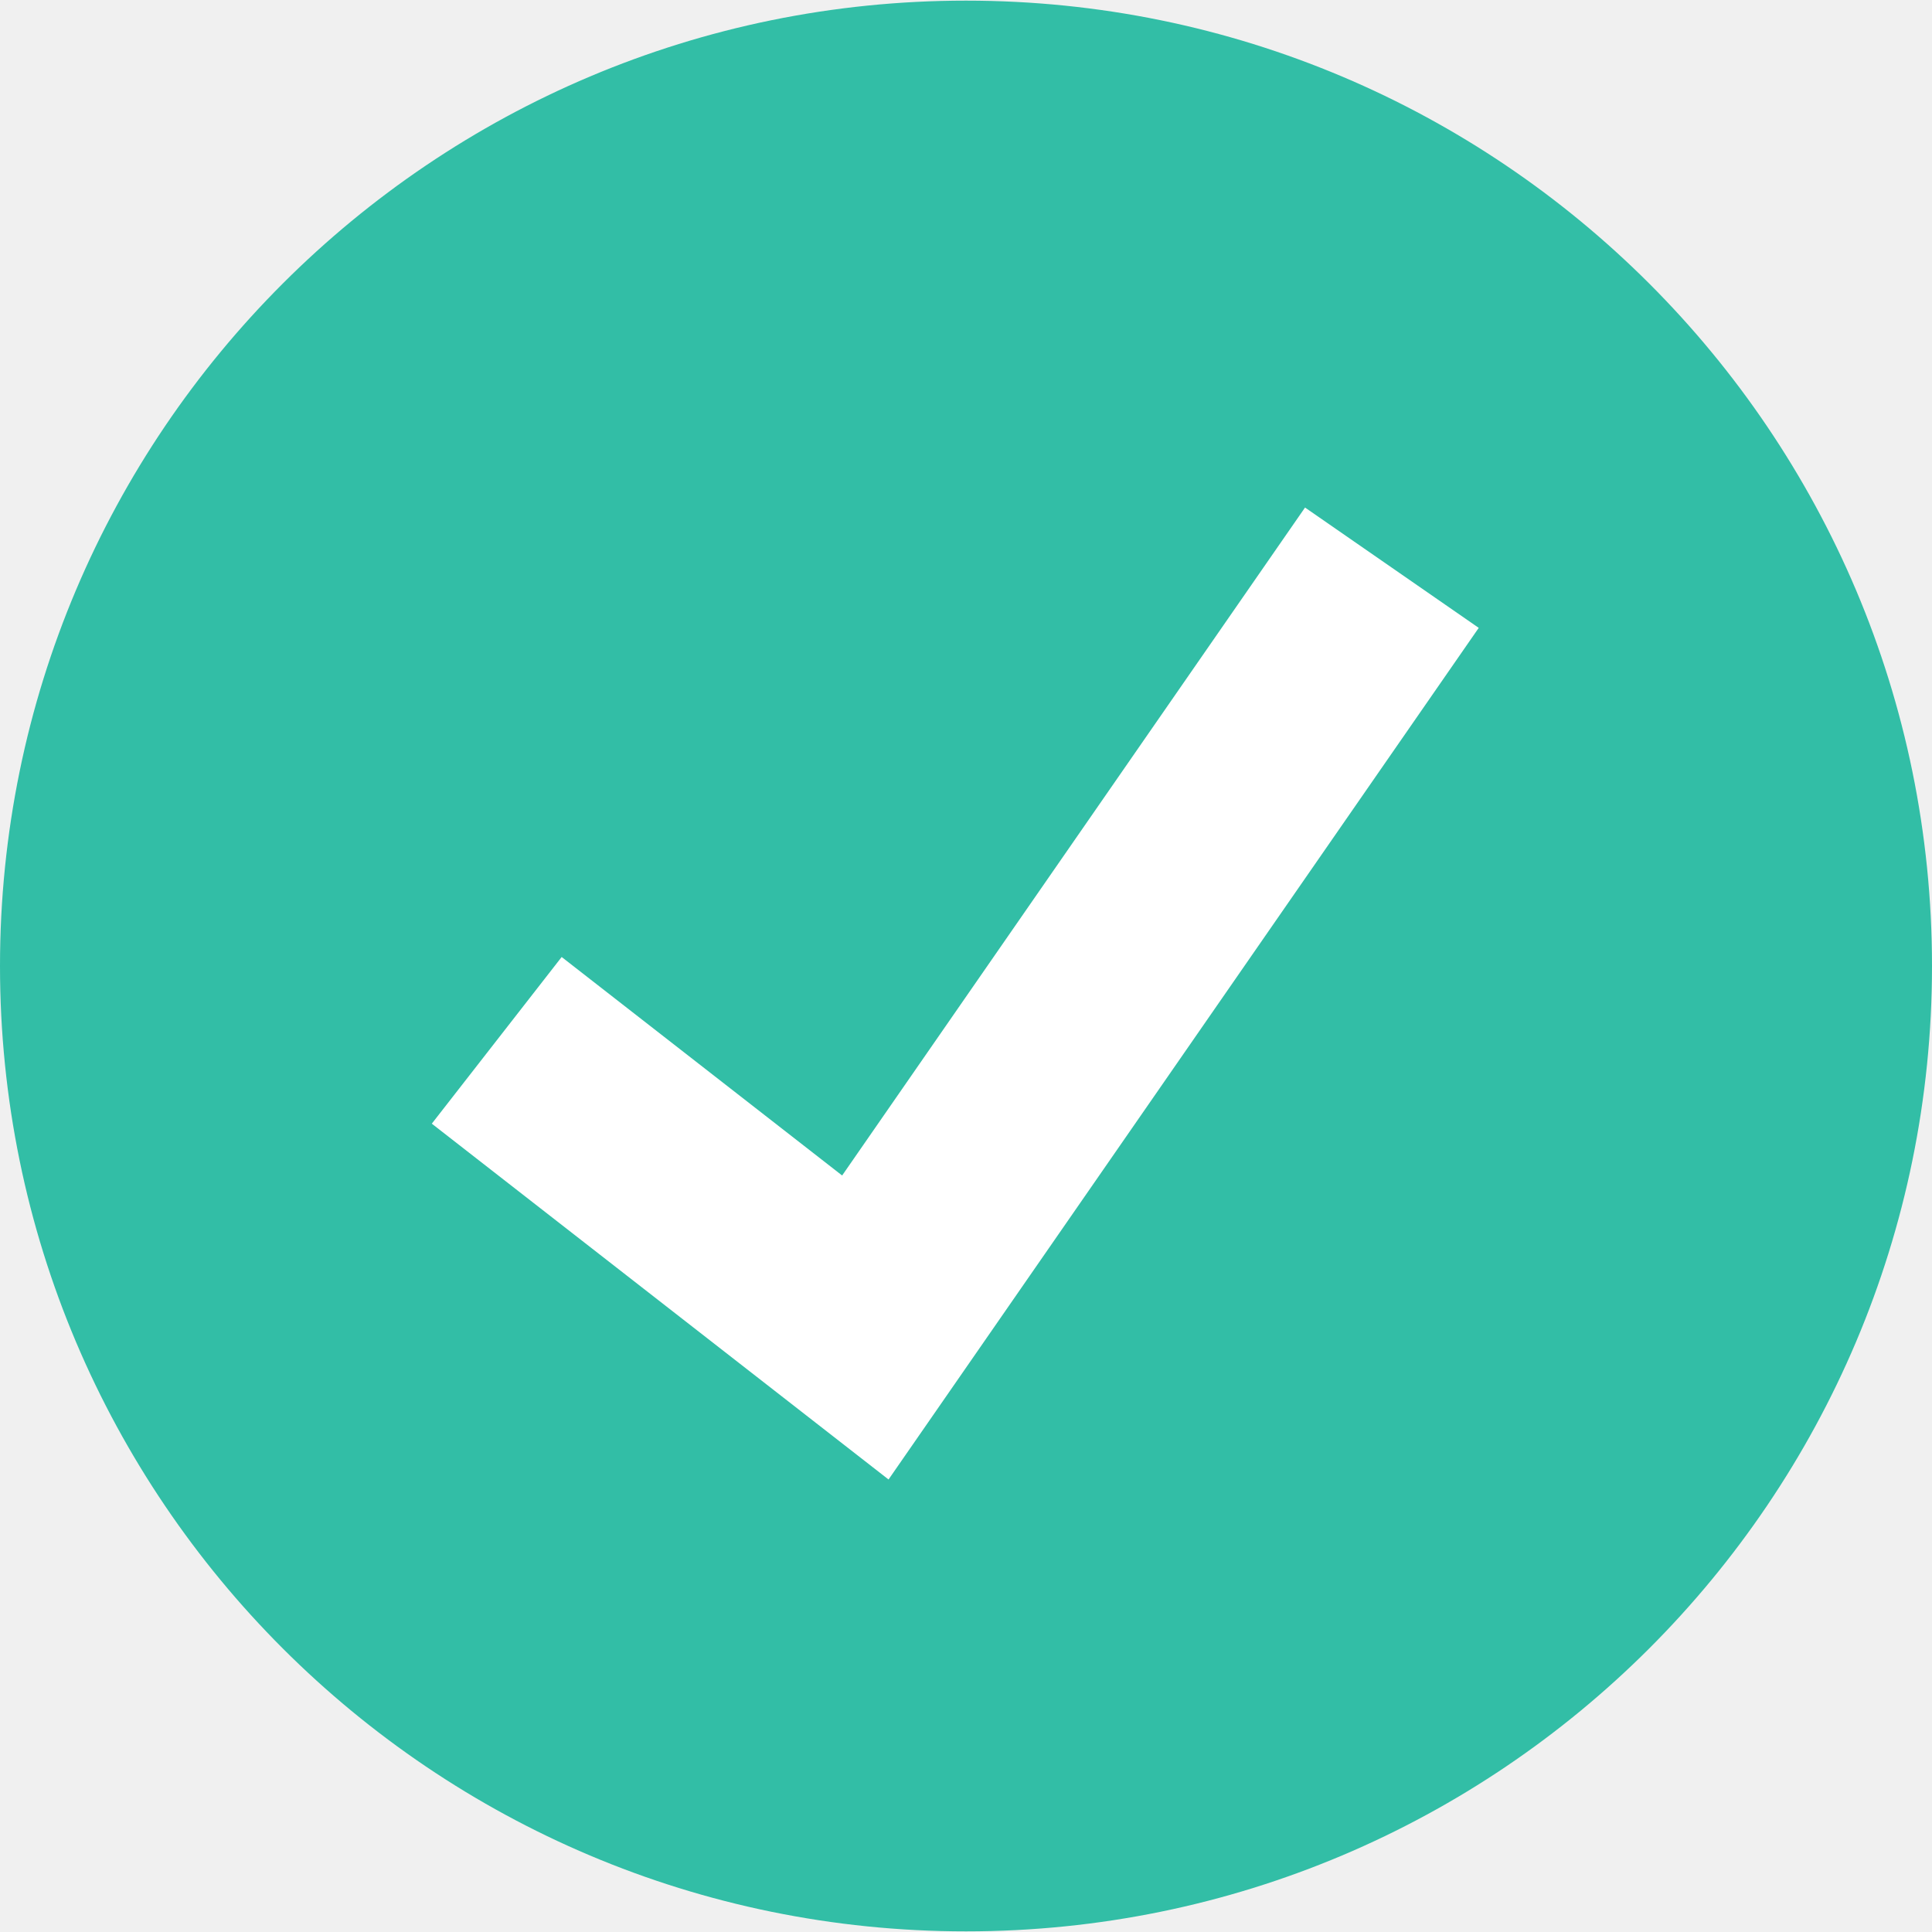
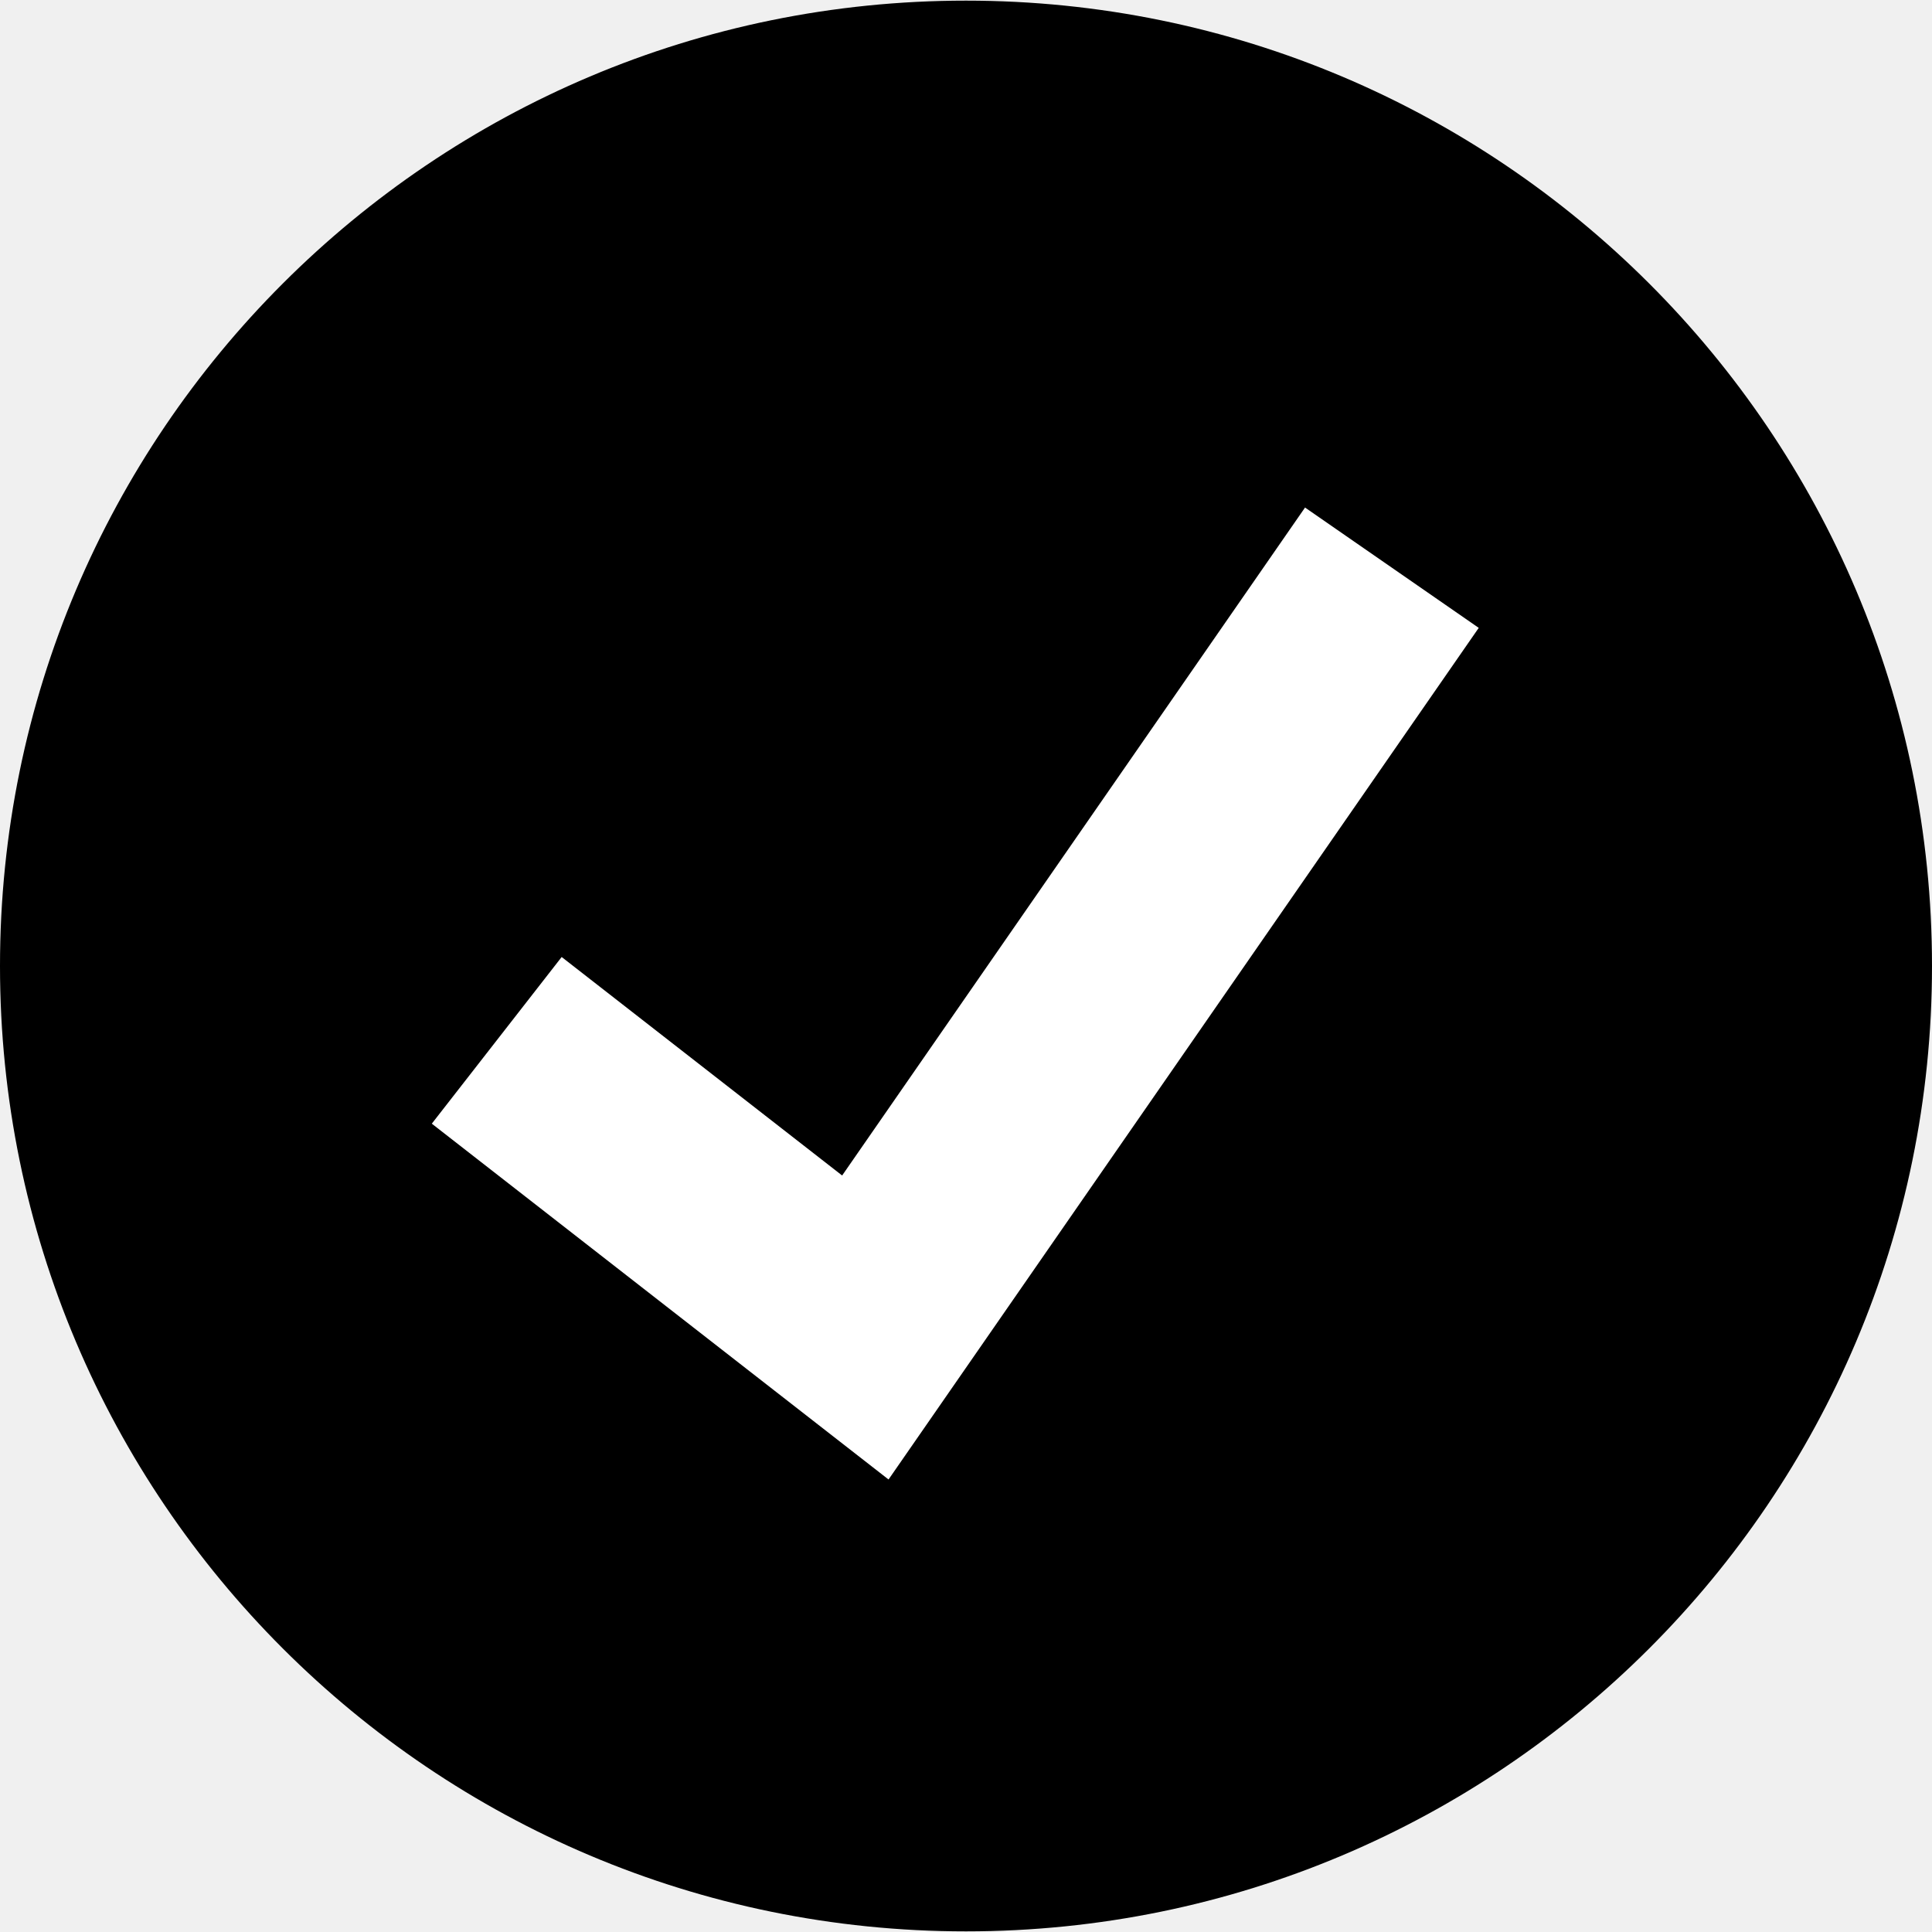
- <svg xmlns="http://www.w3.org/2000/svg" version="1.1" id="Layer_1" x="0px" y="0px" viewBox="0 0 512 512" style="enable-background:new 0 0 512 512;" xml:space="preserve">
-   <ellipse style="fill:#32BEA6;" cx="256" cy="256" rx="256" ry="255.832" />
-   <polygon style="fill:#FFFFFF;" points="235.472,392.08 114.432,297.784 148.848,253.616 223.176,311.52 345.848,134.504   391.88,166.392 " />
-   <g>
- </g>
-   <g>
- </g>
-   <g>
- </g>
-   <g>
- </g>
-   <g>
- </g>
-   <g>
- </g>
-   <g>
- </g>
-   <g>
- </g>
-   <g>
- </g>
-   <g>
- </g>
-   <g>
- </g>
-   <g>
- </g>
-   <g>
- </g>
-   <g>
- </g>
-   <g>
- </g>
+ <svg xmlns="http://www.w3.org/2000/svg" viewBox="0 0 512 512">
+   <ellipse cx="256" cy="256" rx="256" ry="255.832" />
+   <path fill="#fff" d="M235.472 392.08l-121.04-94.296 34.416-44.168 74.328 57.904 122.672-177.016 46.032 31.888z" />
</svg>
